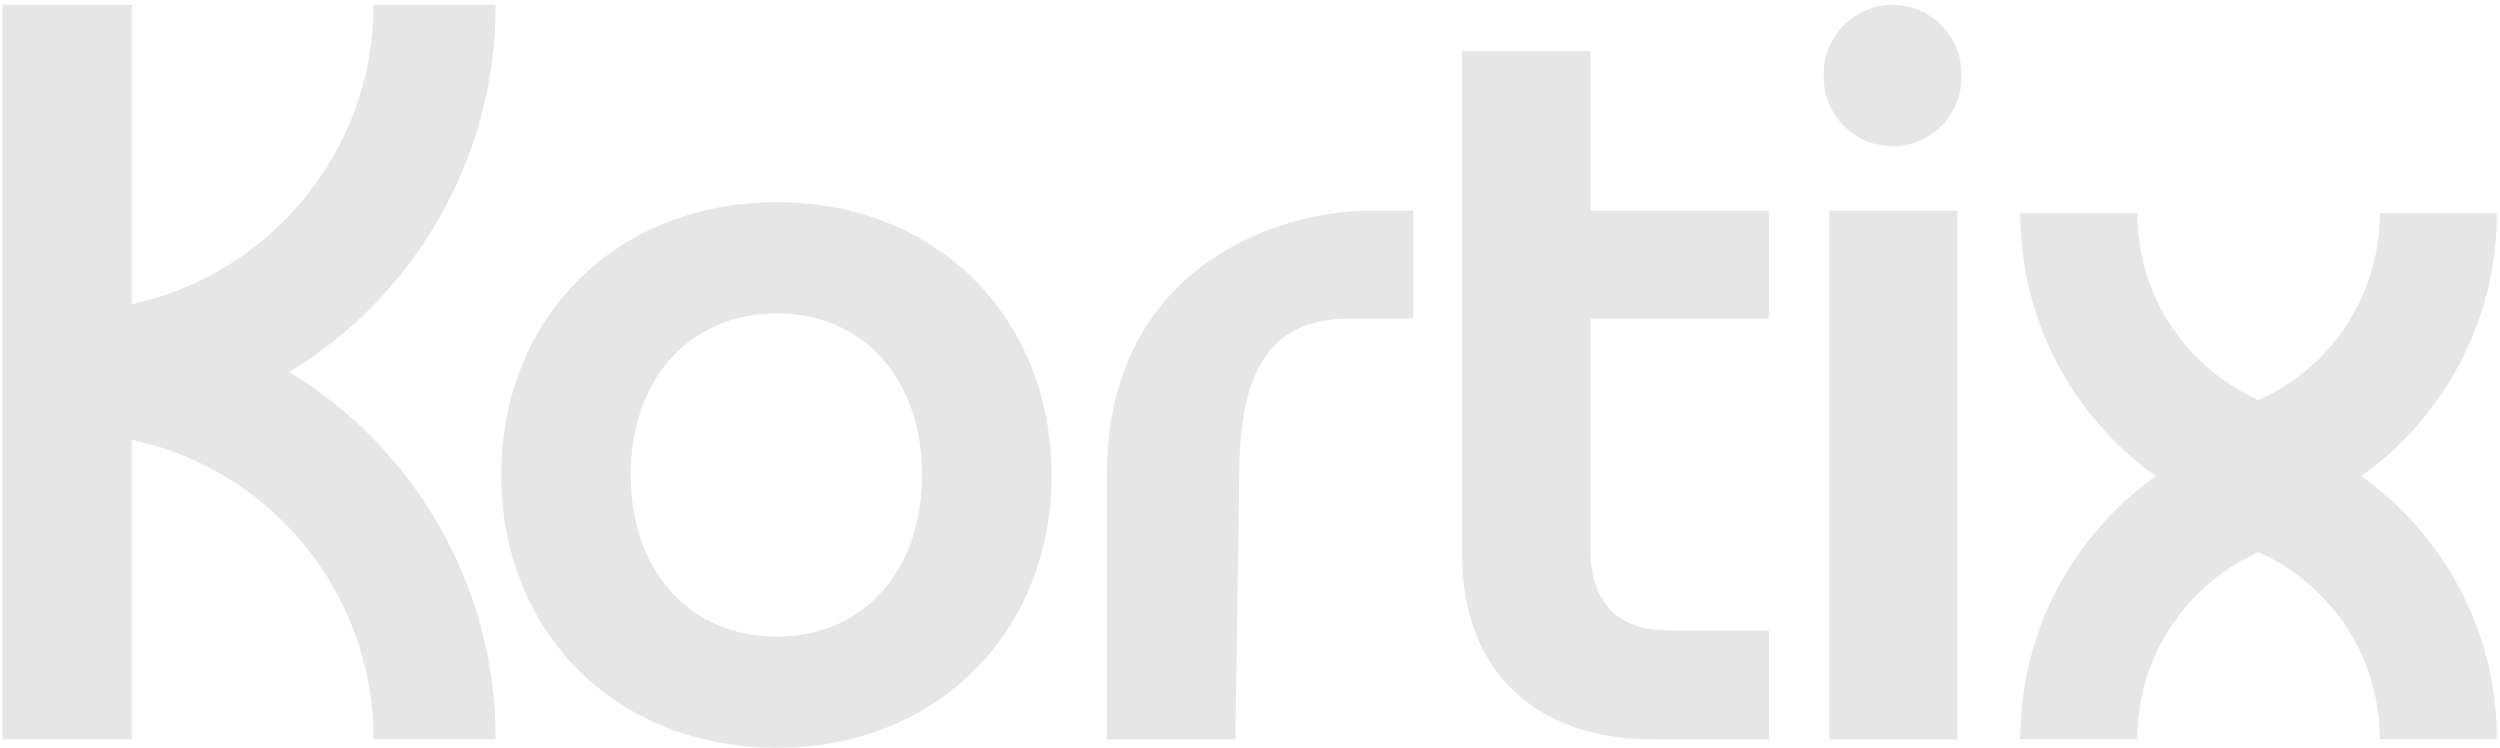
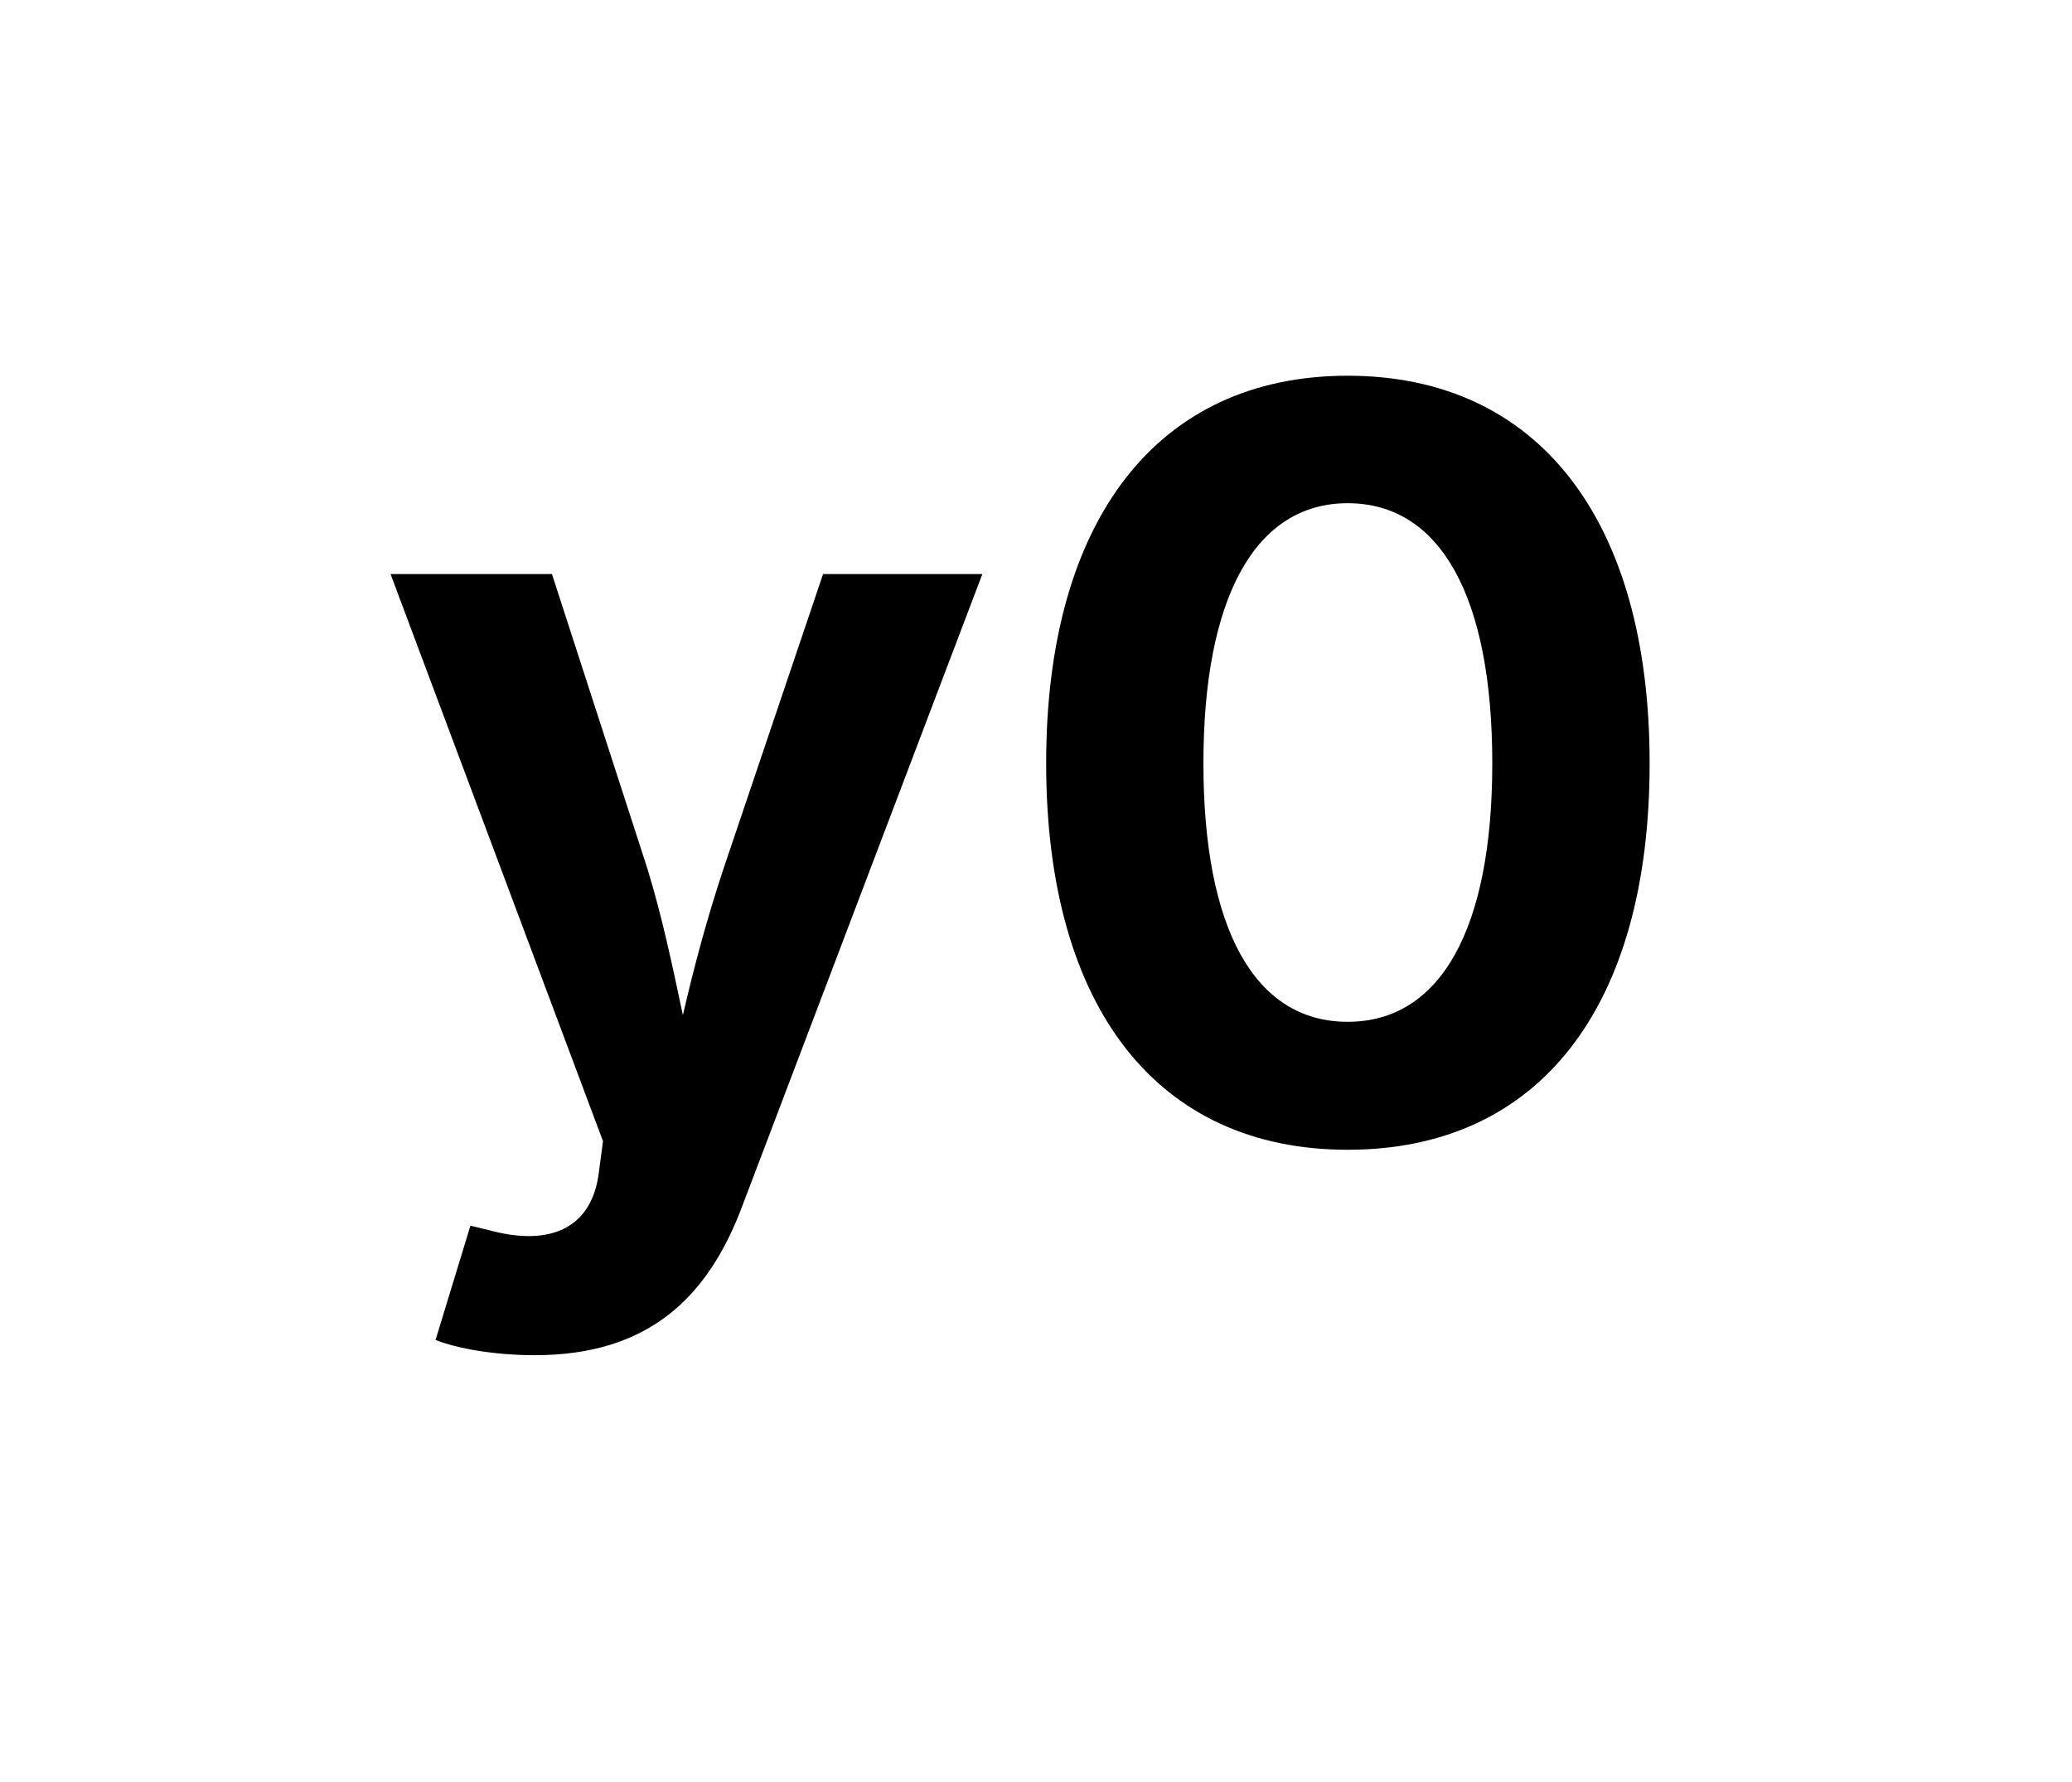
- <svg xmlns="http://www.w3.org/2000/svg" width="1150" height="344" viewBox="0 0 1150 344" fill="none">
-   <g opacity="0.1">
-     <path d="M357.388 344C283.411 344 230.57 290.904 230.57 218.501C230.57 146.097 283.411 93.001 357.388 93.001C430.885 93.001 483.726 146.097 483.726 218.501C483.726 290.904 430.885 344 357.388 344ZM357.388 292.835C397.259 292.835 424.16 262.425 424.16 218.501C424.16 174.576 397.259 144.166 357.388 144.166C317.037 144.166 290.136 174.576 290.136 218.501C290.136 262.425 317.037 292.835 357.388 292.835Z" fill="black" />
-     <path d="M650.095 146.58V96.863H630.244C589.892 96.863 509.19 121.19 509.19 218.501V340.139H568.276L570.078 218.501C570.078 172.162 583.167 146.58 620.636 146.58H650.095Z" fill="black" />
-     <path d="M60.629 2.245H1.096V340.071H60.629V202.328C124.131 215.664 171.829 272.24 171.829 340.009H228.007C228.007 268.355 189.956 205.631 133.051 171.126C189.956 136.621 228.006 73.898 228.006 2.244H171.827C171.827 69.8 123.835 126.355 60.629 139.922V2.245Z" fill="black" />
-     <path d="M672.537 23.494H731.623V96.863H813.711V146.58H731.623V252.772C731.623 277.389 744.593 289.939 766.69 289.939H813.711V340.139H759.965C707.124 340.139 672.537 309.246 672.537 255.185V23.494Z" fill="black" />
-     <path d="M838.892 34.017C838.939 16.456 853.119 2.244 870.596 2.244C888.139 2.244 902.347 16.559 902.3 34.187L902.297 35.492C902.25 53.053 888.069 67.264 870.593 67.264C853.049 67.264 838.841 52.949 838.888 35.322L838.892 34.017ZM841.378 340.139V96.863H900.464V340.139H841.378Z" fill="black" />
-     <path d="M983.158 339.995H929.313C929.313 290.012 953.965 245.814 991.719 219.01C953.967 192.206 929.315 148.012 929.315 98.031H983.161C983.161 136.427 1006.09 169.442 1038.94 184.007C1071.78 169.442 1094.71 136.427 1094.71 98.031H1148.56C1148.56 148.012 1123.9 192.206 1086.15 219.01C1123.91 245.814 1148.56 290.012 1148.56 339.995H1094.71C1094.71 301.599 1071.78 268.584 1038.94 254.019C1006.09 268.584 983.158 301.599 983.158 339.995Z" fill="black" />
-   </g>
+ <svg xmlns="http://www.w3.org/2000/svg" width="400" height="344" viewBox="0 0 400 344" fill="none">
+   <text x="200" y="220" text-anchor="middle" font-family="system-ui, -apple-system, sans-serif" font-size="200" font-weight="700" fill="black">y0</text>
</svg>
